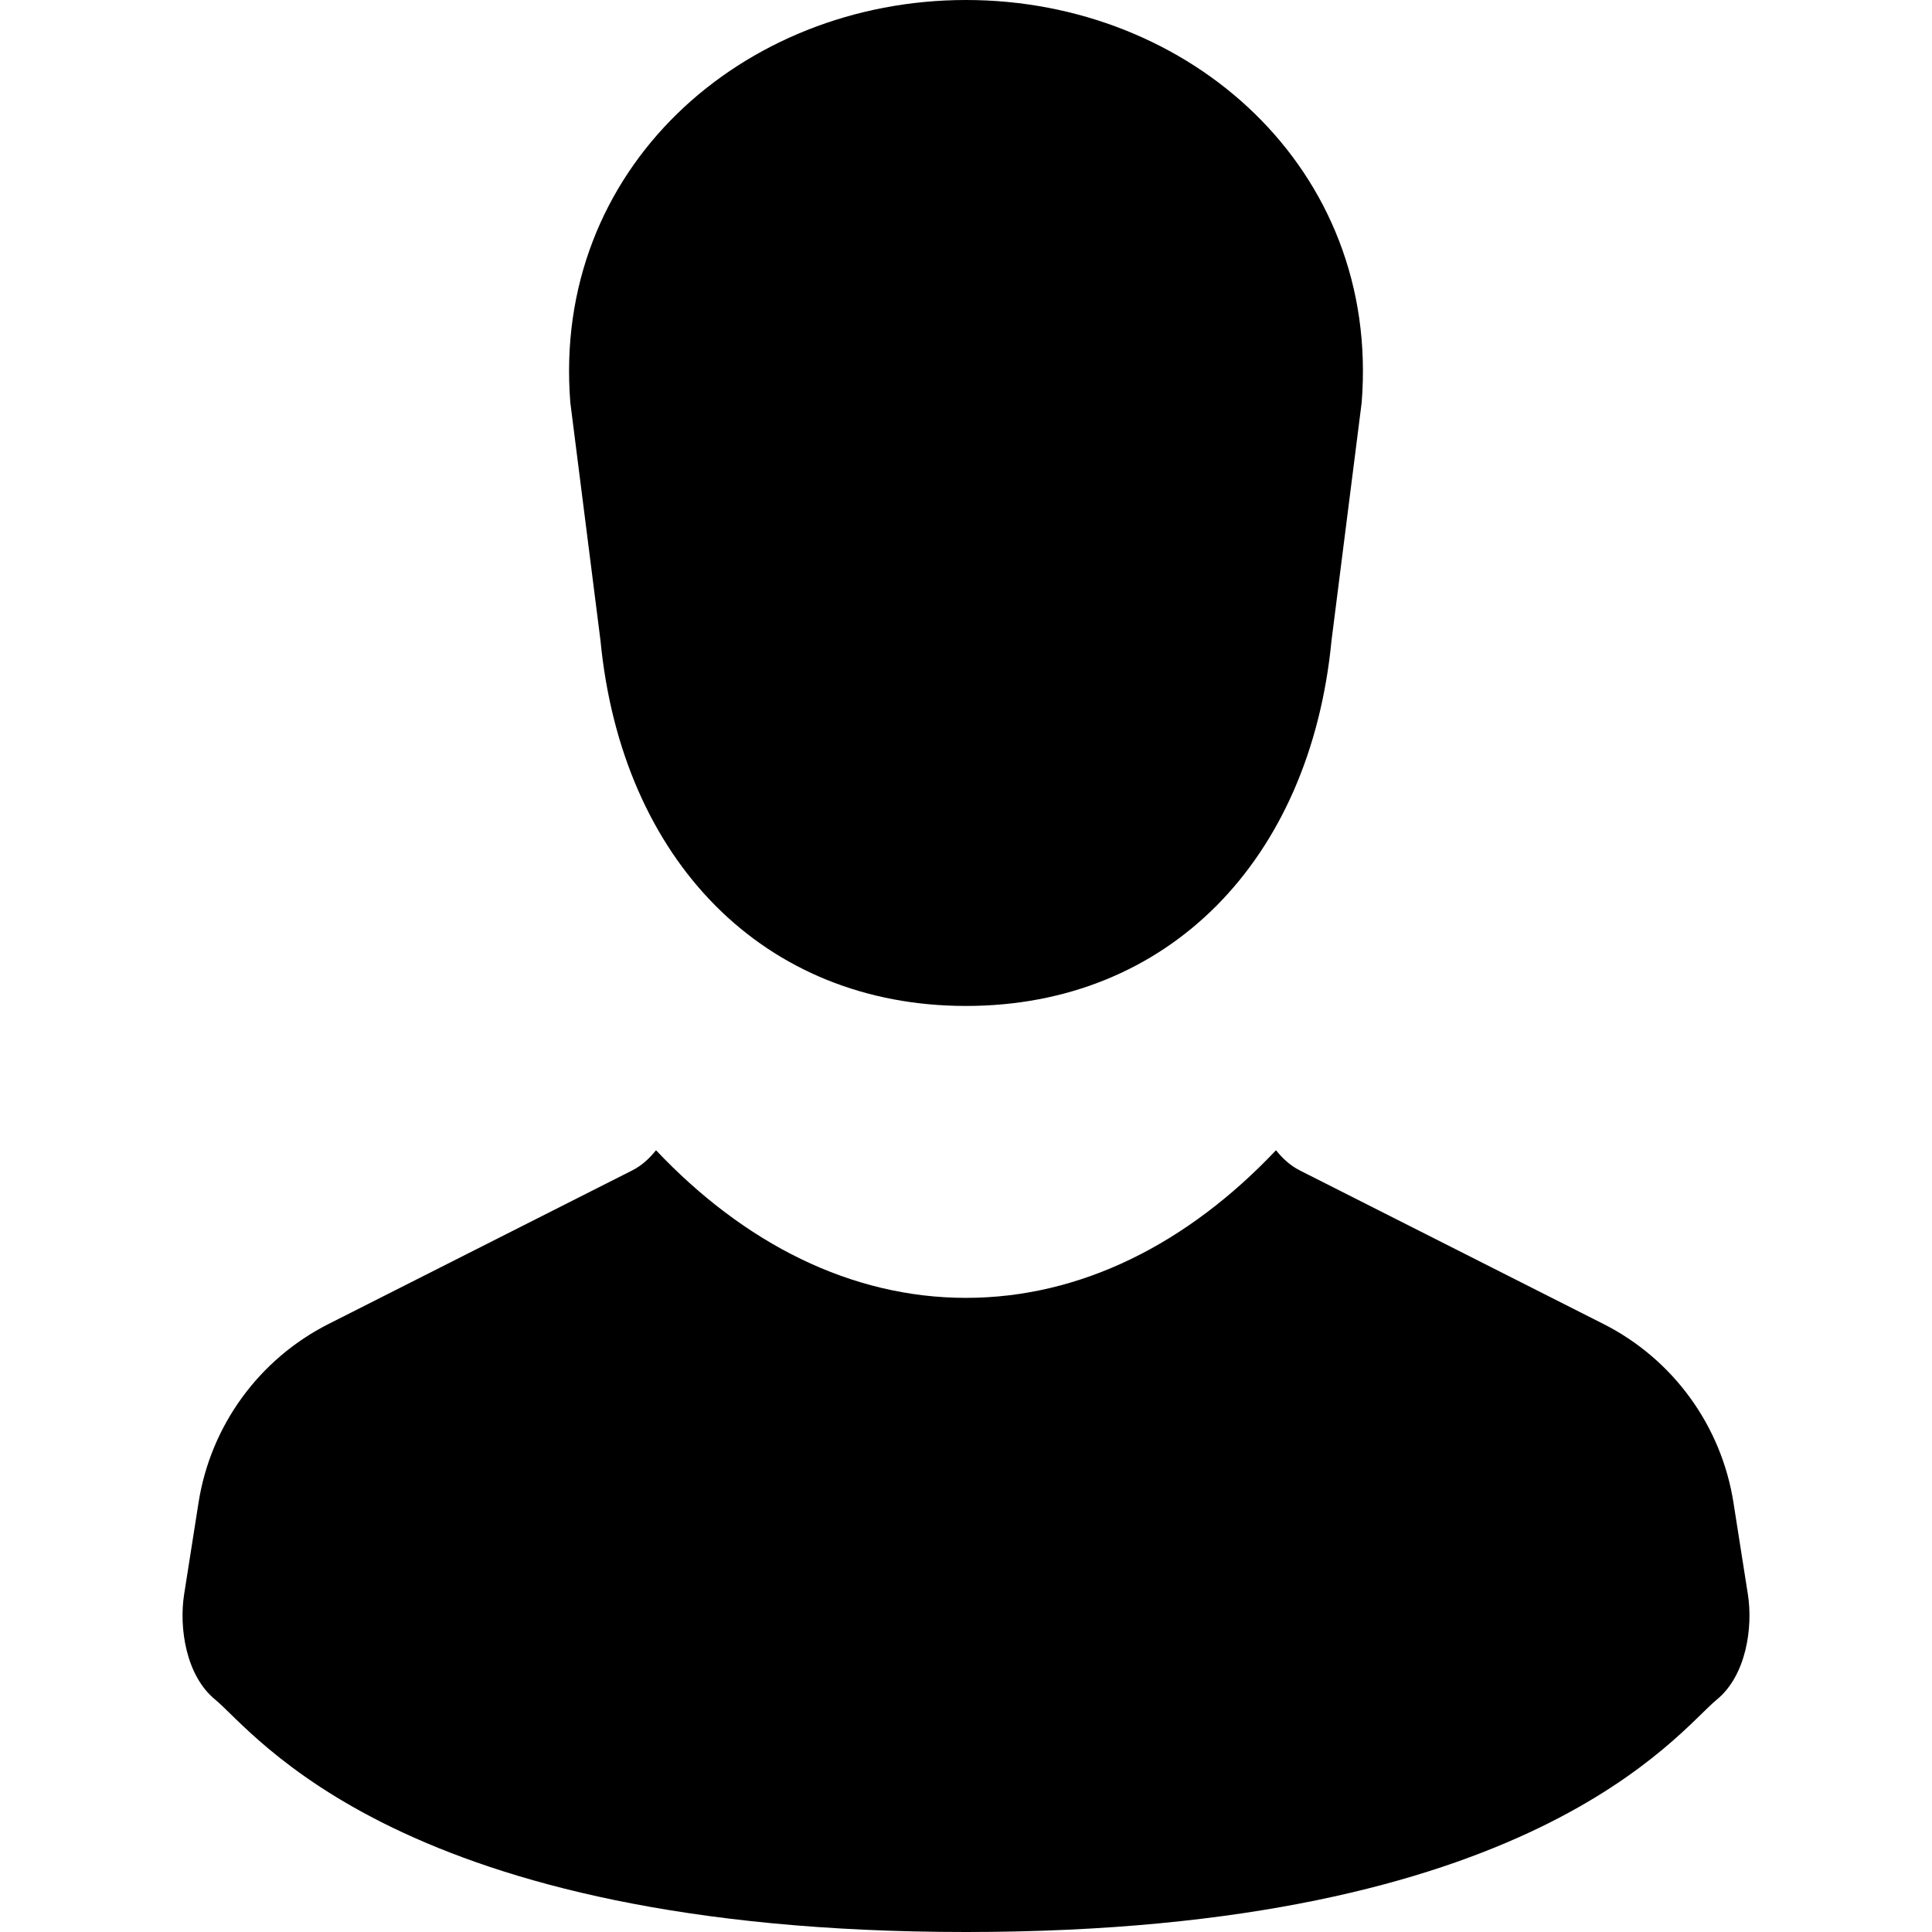
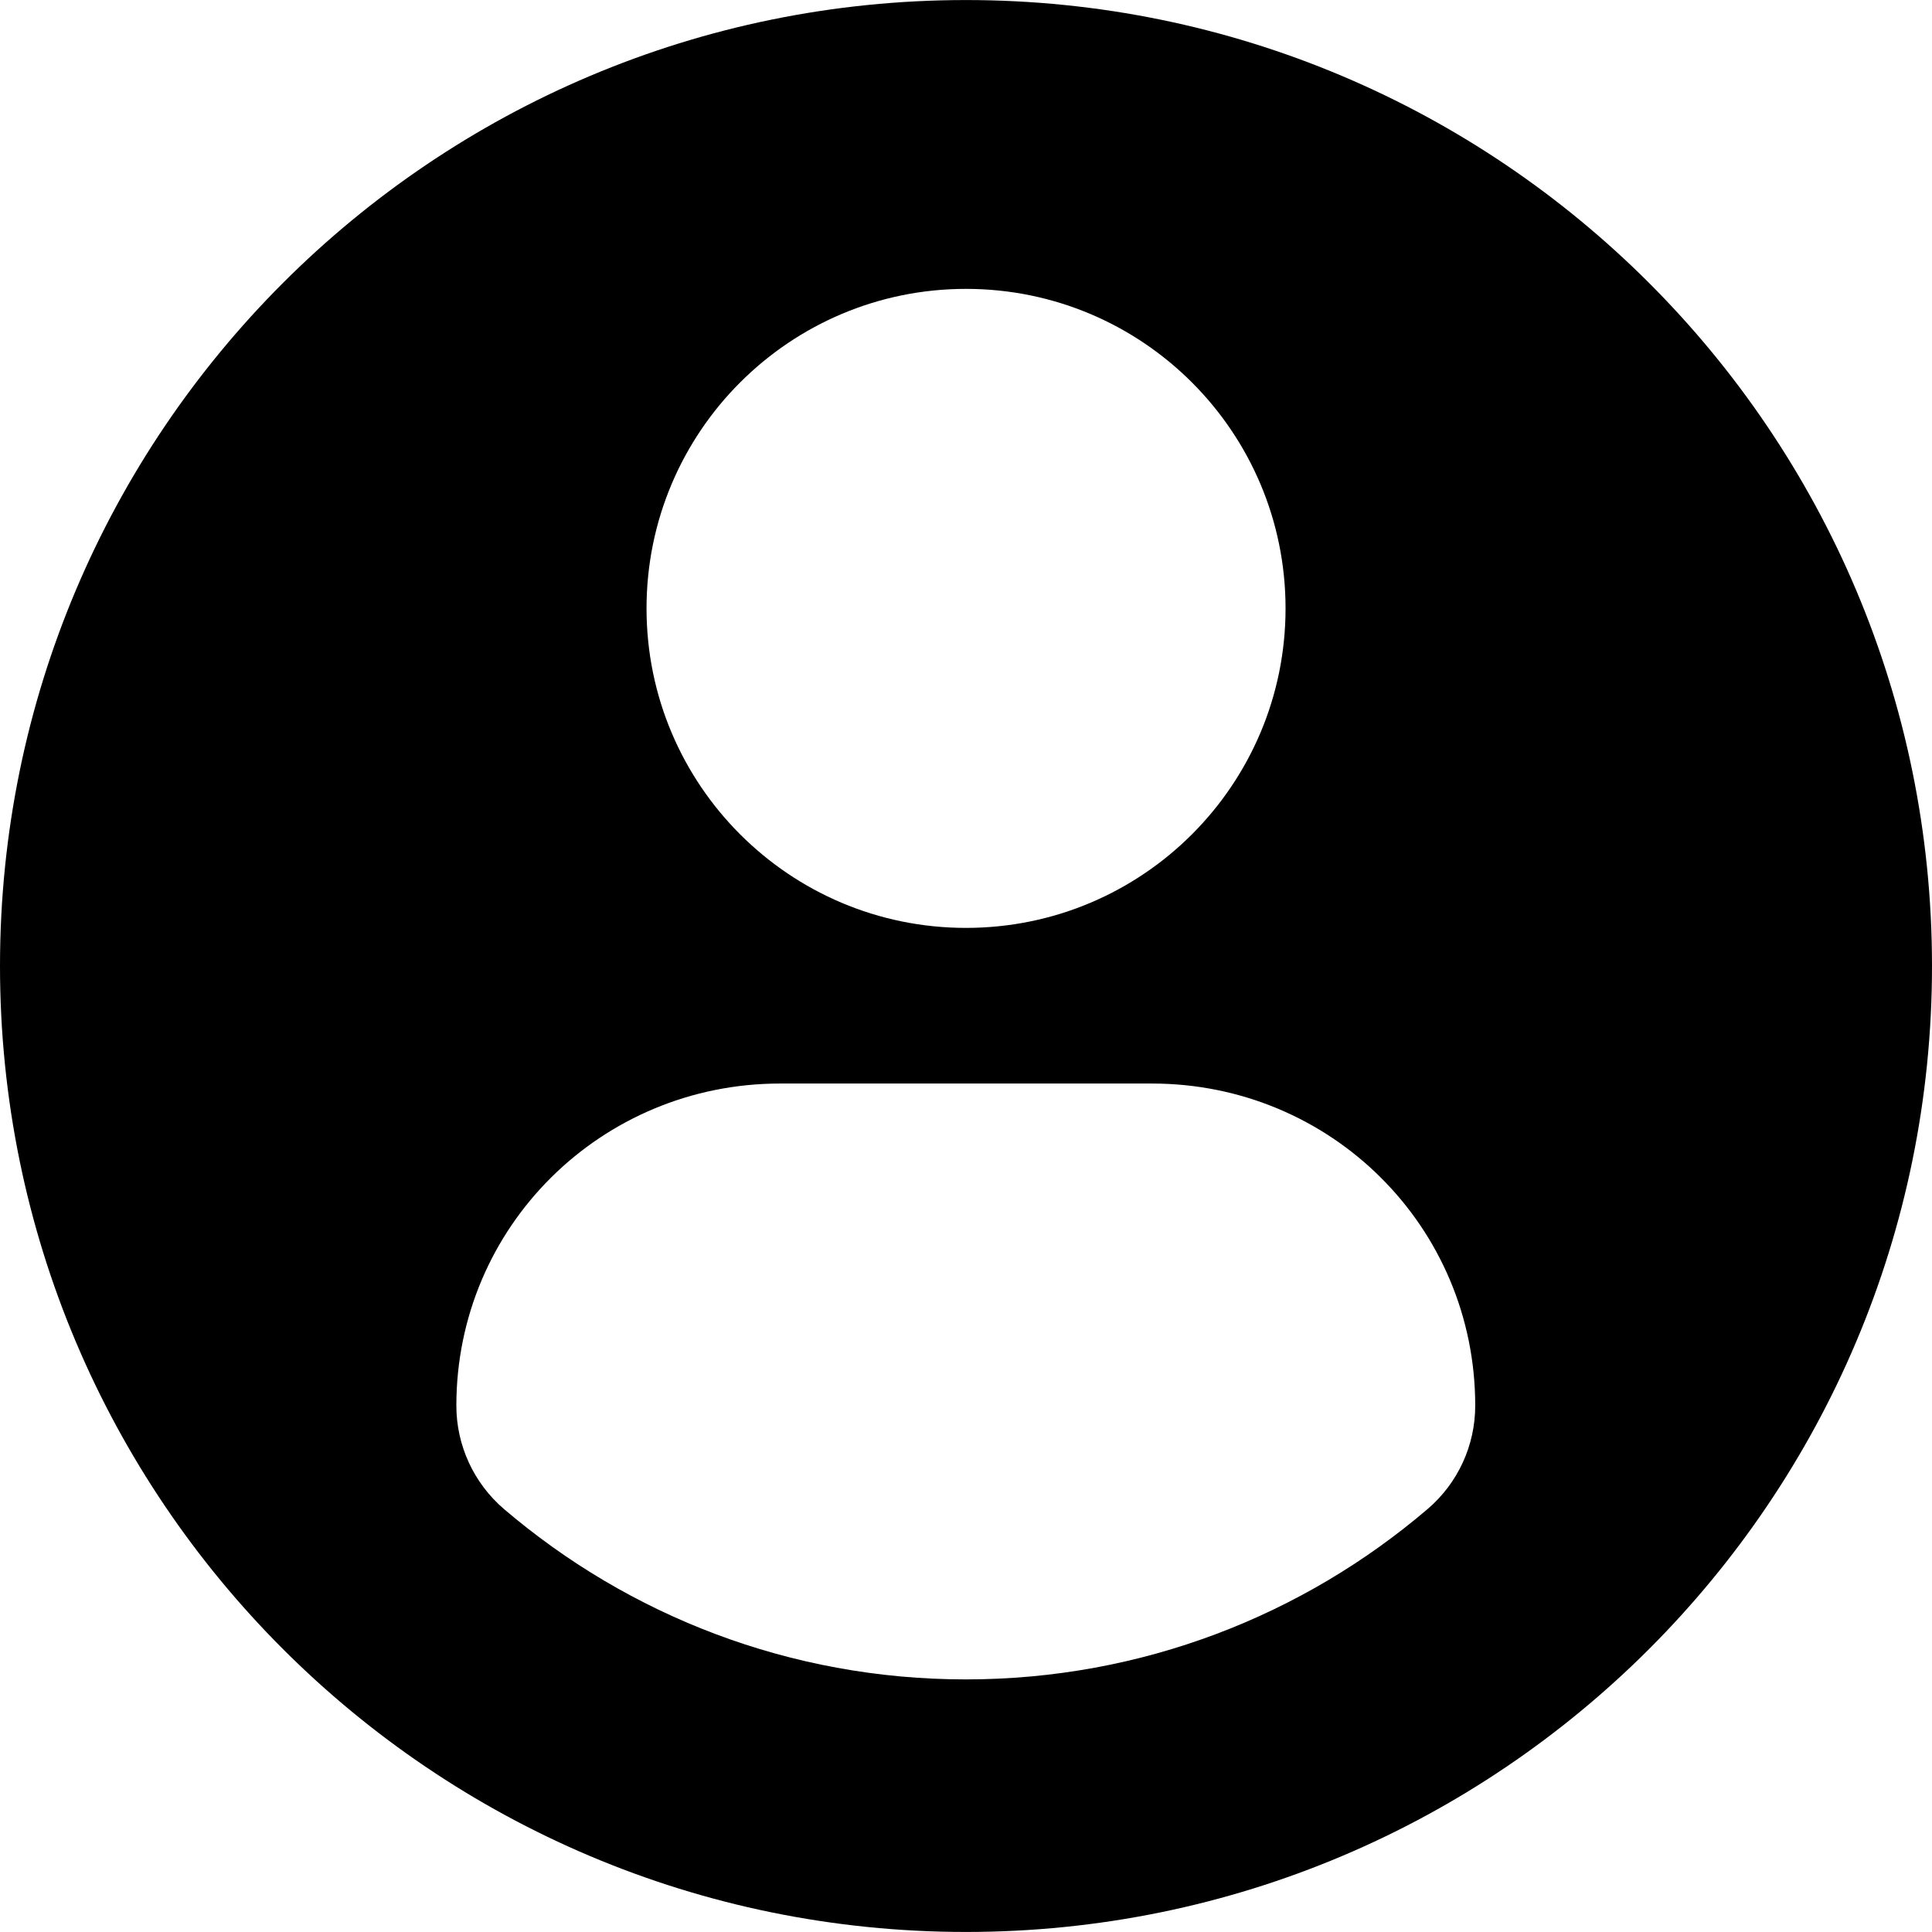
- <svg xmlns="http://www.w3.org/2000/svg" height="800px" width="800px" version="1.1" id="_x32_" viewBox="0 0 512 512" xml:space="preserve">
-   <style type="text/css">
- 	.st0{fill:black;}
- </style>
+ <svg xmlns="http://www.w3.org/2000/svg" fill="#000000" version="1.1" id="Capa_1" width="800px" height="800px" viewBox="0 0 45.532 45.532" xml:space="preserve">
  <g>
-     <path class="st0" d="M159.131,169.721c5.635,58.338,43.367,96.867,96.871,96.867c53.502,0,91.23-38.53,96.867-96.867l7.988-63.029   C365.812,44.768,315.281,0,256.002,0c-59.281,0-109.812,44.768-104.86,106.692L159.131,169.721z" />
-     <path class="st0" d="M463.213,422.569l-3.824-24.35c-3.203-20.417-16.035-38.042-34.475-47.361l-80.473-40.693   c-2.519-1.274-4.57-3.194-6.289-5.338c-23.297,24.632-51.6,39.12-82.15,39.12c-30.549,0-58.856-14.488-82.152-39.12   c-1.719,2.144-3.77,4.064-6.289,5.338l-80.472,40.693c-18.442,9.319-31.272,26.944-34.475,47.361l-3.826,24.35   c-1.363,8.692,0.436,21.448,8.222,27.825C67.42,458.907,105.875,512,256.002,512c150.125,0,188.578-53.093,198.988-61.606   C462.779,444.017,464.576,431.261,463.213,422.569z" />
+     <path d="M22.766,0.001C10.194,0.001,0,10.193,0,22.766s10.193,22.765,22.766,22.765c12.574,0,22.766-10.192,22.766-22.765   S35.34,0.001,22.766,0.001z M22.766,6.808c4.16,0,7.531,3.372,7.531,7.53c0,4.159-3.371,7.53-7.531,7.53   c-4.158,0-7.529-3.371-7.529-7.53C15.237,10.18,18.608,6.808,22.766,6.808z M22.761,39.579c-4.149,0-7.949-1.511-10.88-4.012   c-0.714-0.609-1.126-1.502-1.126-2.439c0-4.217,3.413-7.592,7.631-7.592h8.762c4.219,0,7.619,3.375,7.619,7.592   c0,0.938-0.41,1.829-1.125,2.438C30.712,38.068,26.911,39.579,22.761,39.579z" />
  </g>
</svg>
